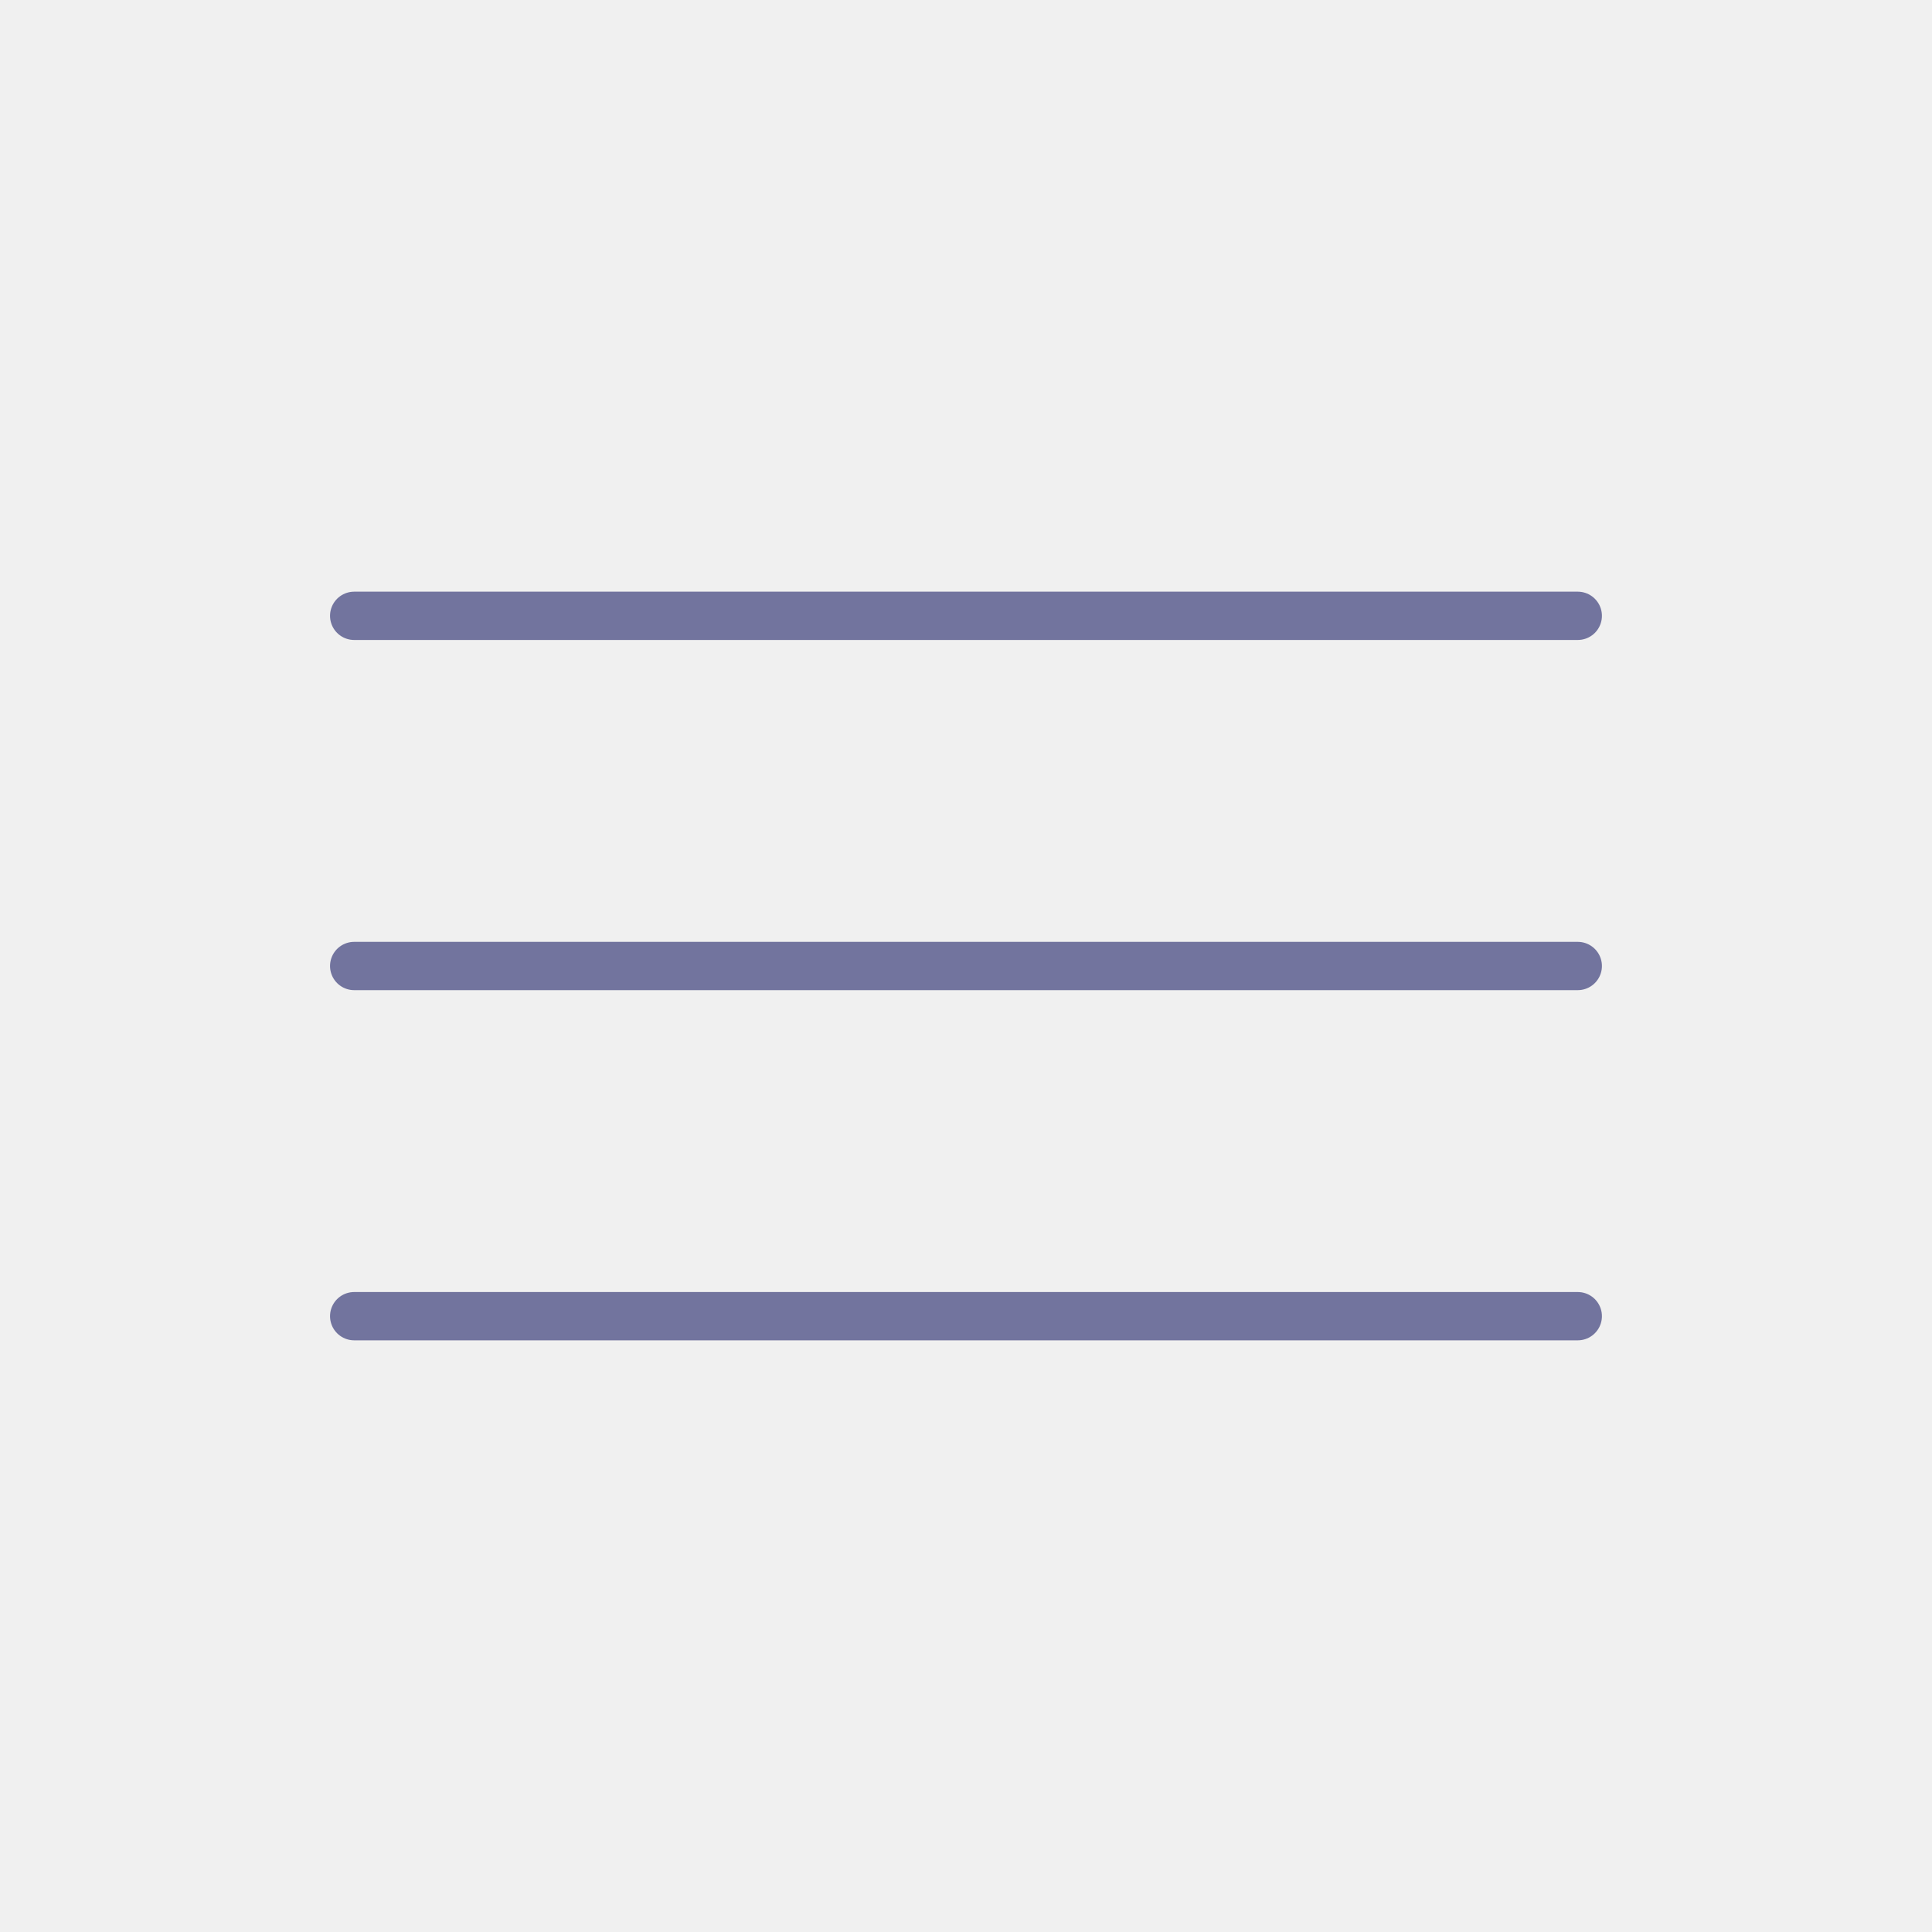
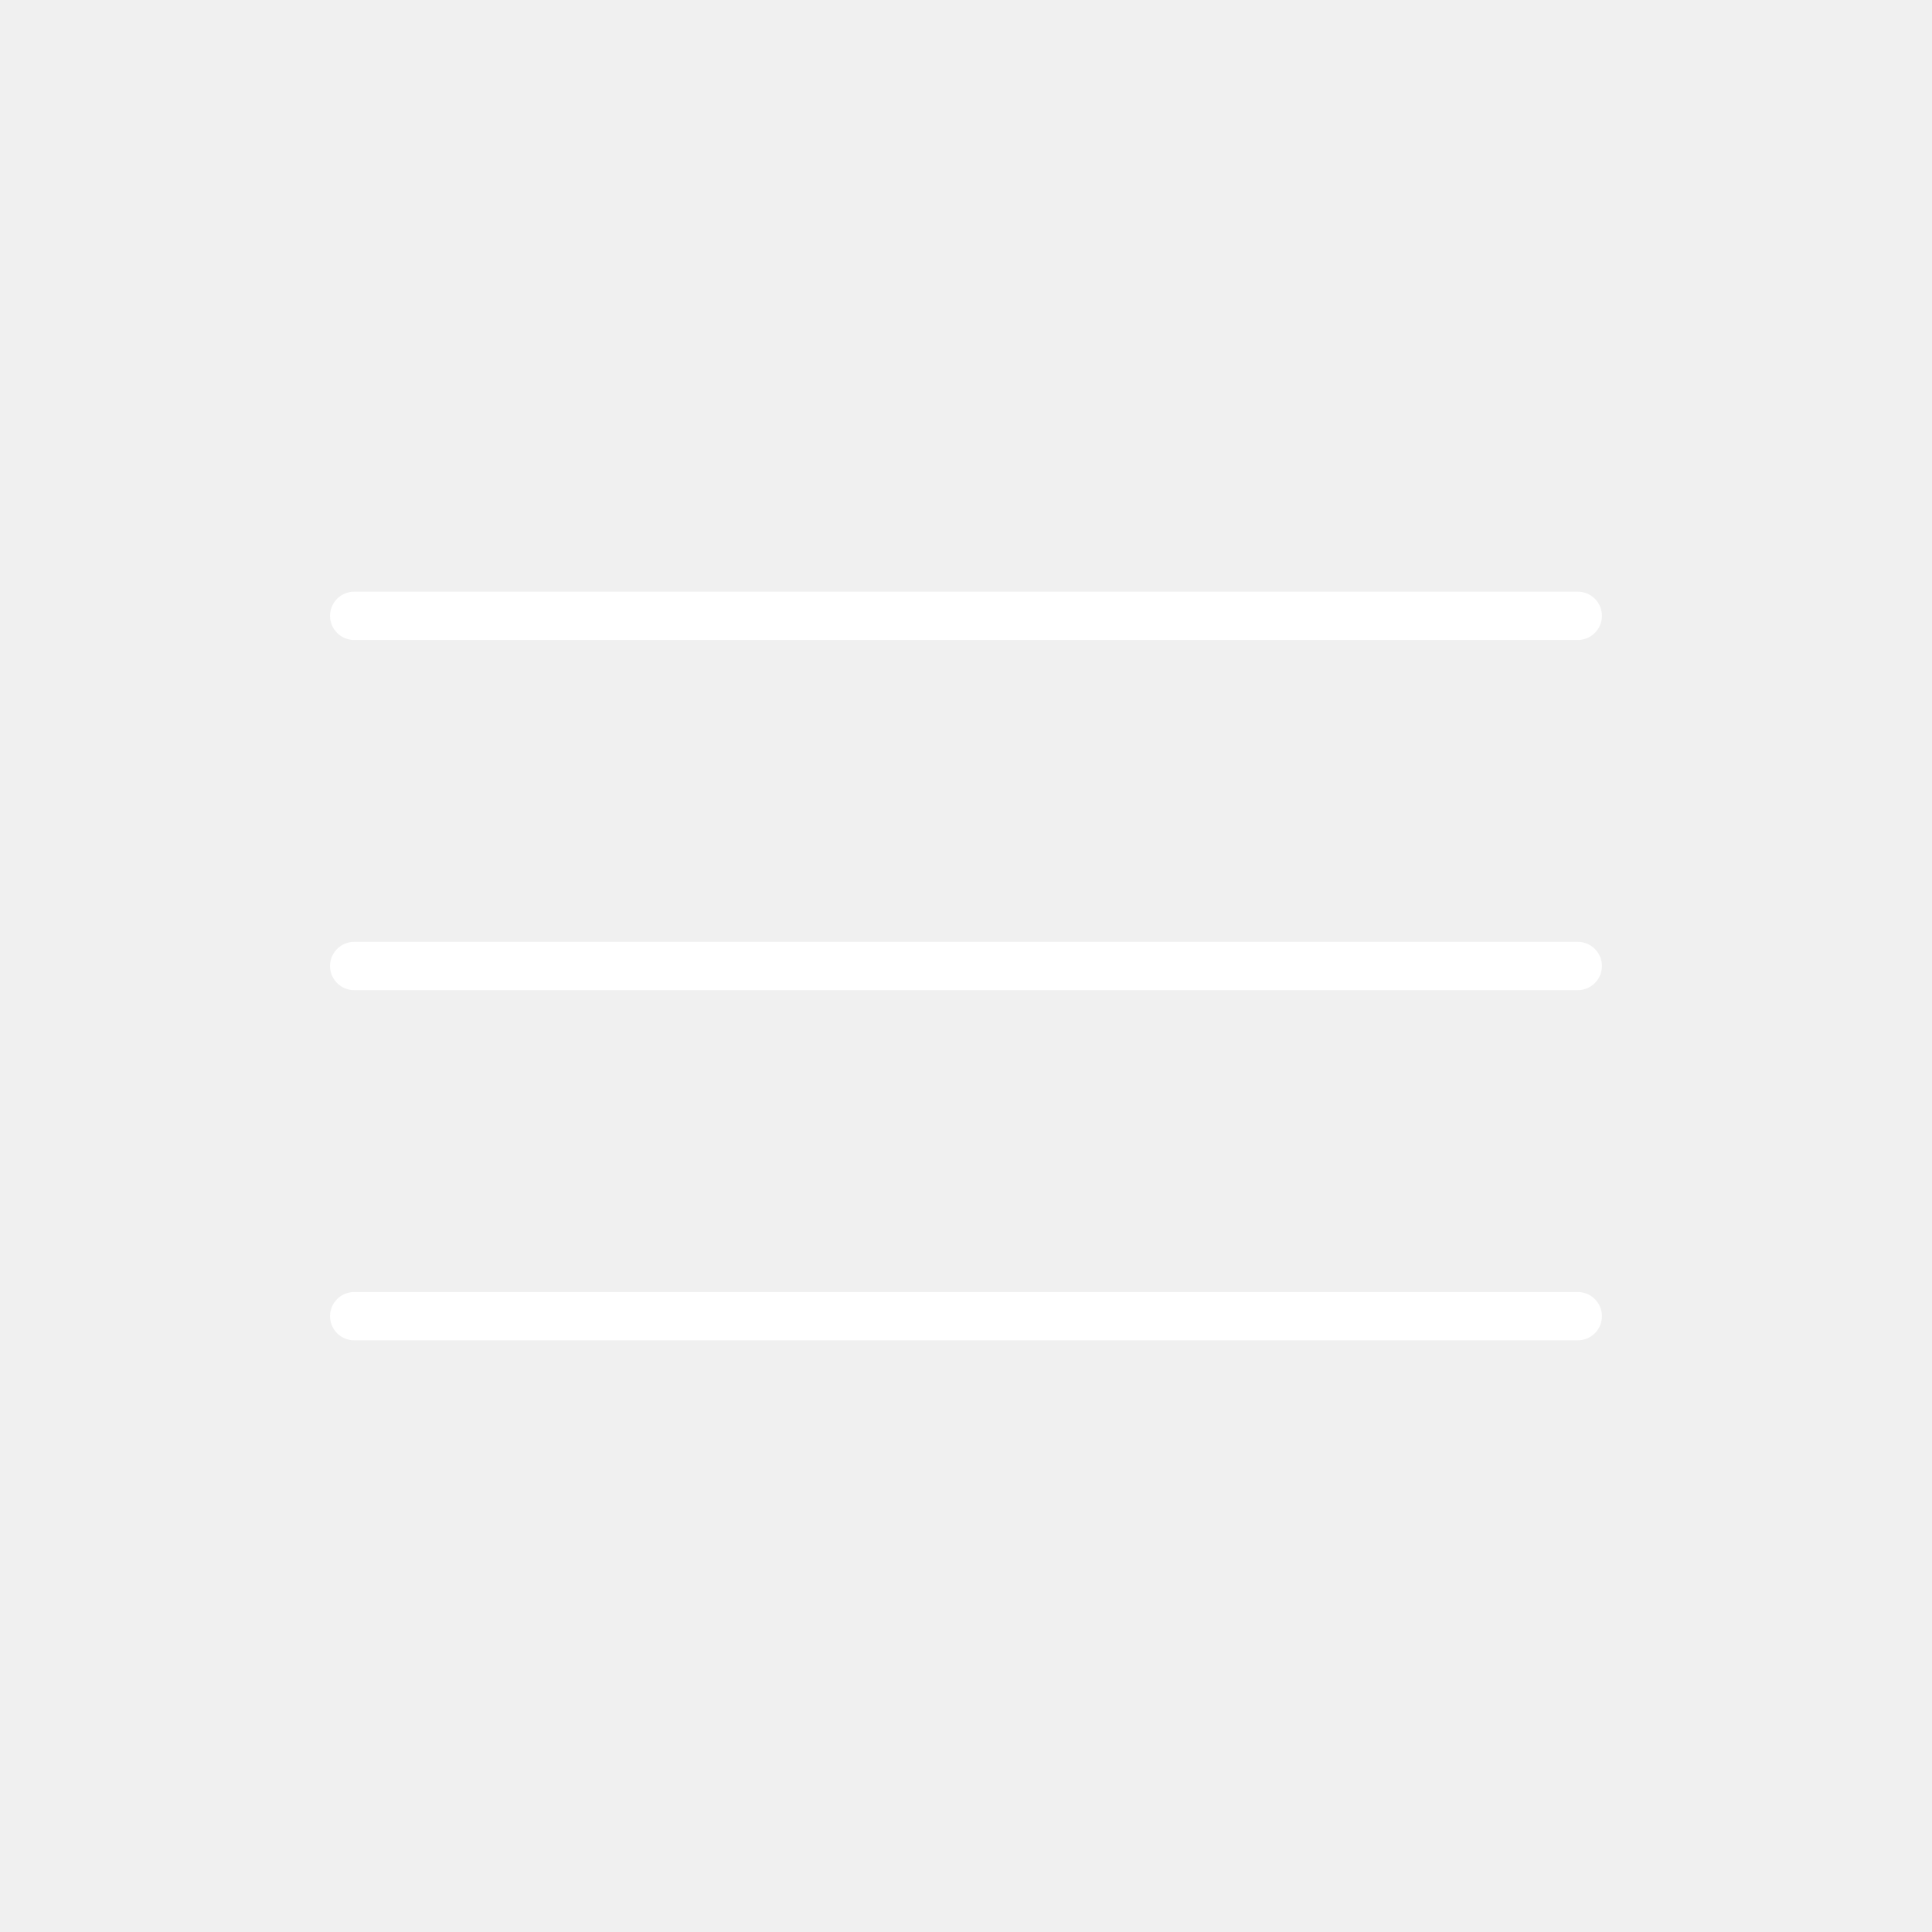
<svg xmlns="http://www.w3.org/2000/svg" version="1.1" id="Livello_1" x="0px" y="0px" width="40px" height="40px" viewBox="0 0 40 40" enable-background="new 0 0 40 40" xml:space="preserve">
  <g>
-     <line fill="none" stroke="#72749E" stroke-linecap="round" stroke-linejoin="round" stroke-miterlimit="10" x1="7.333" y1="12.75" x2="32.666" y2="12.75" />
-     <line fill="none" stroke="#72749E" stroke-linecap="round" stroke-linejoin="round" stroke-miterlimit="10" x1="7.333" y1="20" x2="32.666" y2="20" />
-     <line fill="none" stroke="#72749E" stroke-linecap="round" stroke-linejoin="round" stroke-miterlimit="10" x1="7.333" y1="27.25" x2="32.666" y2="27.25" />
+     <line fill="none" stroke="#ffffff" stroke-linecap="round" stroke-linejoin="round" stroke-miterlimit="10" x1="7.333" y1="12.75" x2="32.666" y2="12.75" />
+     <line fill="none" stroke="#ffffff" stroke-linecap="round" stroke-linejoin="round" stroke-miterlimit="10" x1="7.333" y1="20" x2="32.666" y2="20" />
+     <line fill="none" stroke="#ffffff" stroke-linecap="round" stroke-linejoin="round" stroke-miterlimit="10" x1="7.333" y1="27.25" x2="32.666" y2="27.25" />
  </g>
</svg>
